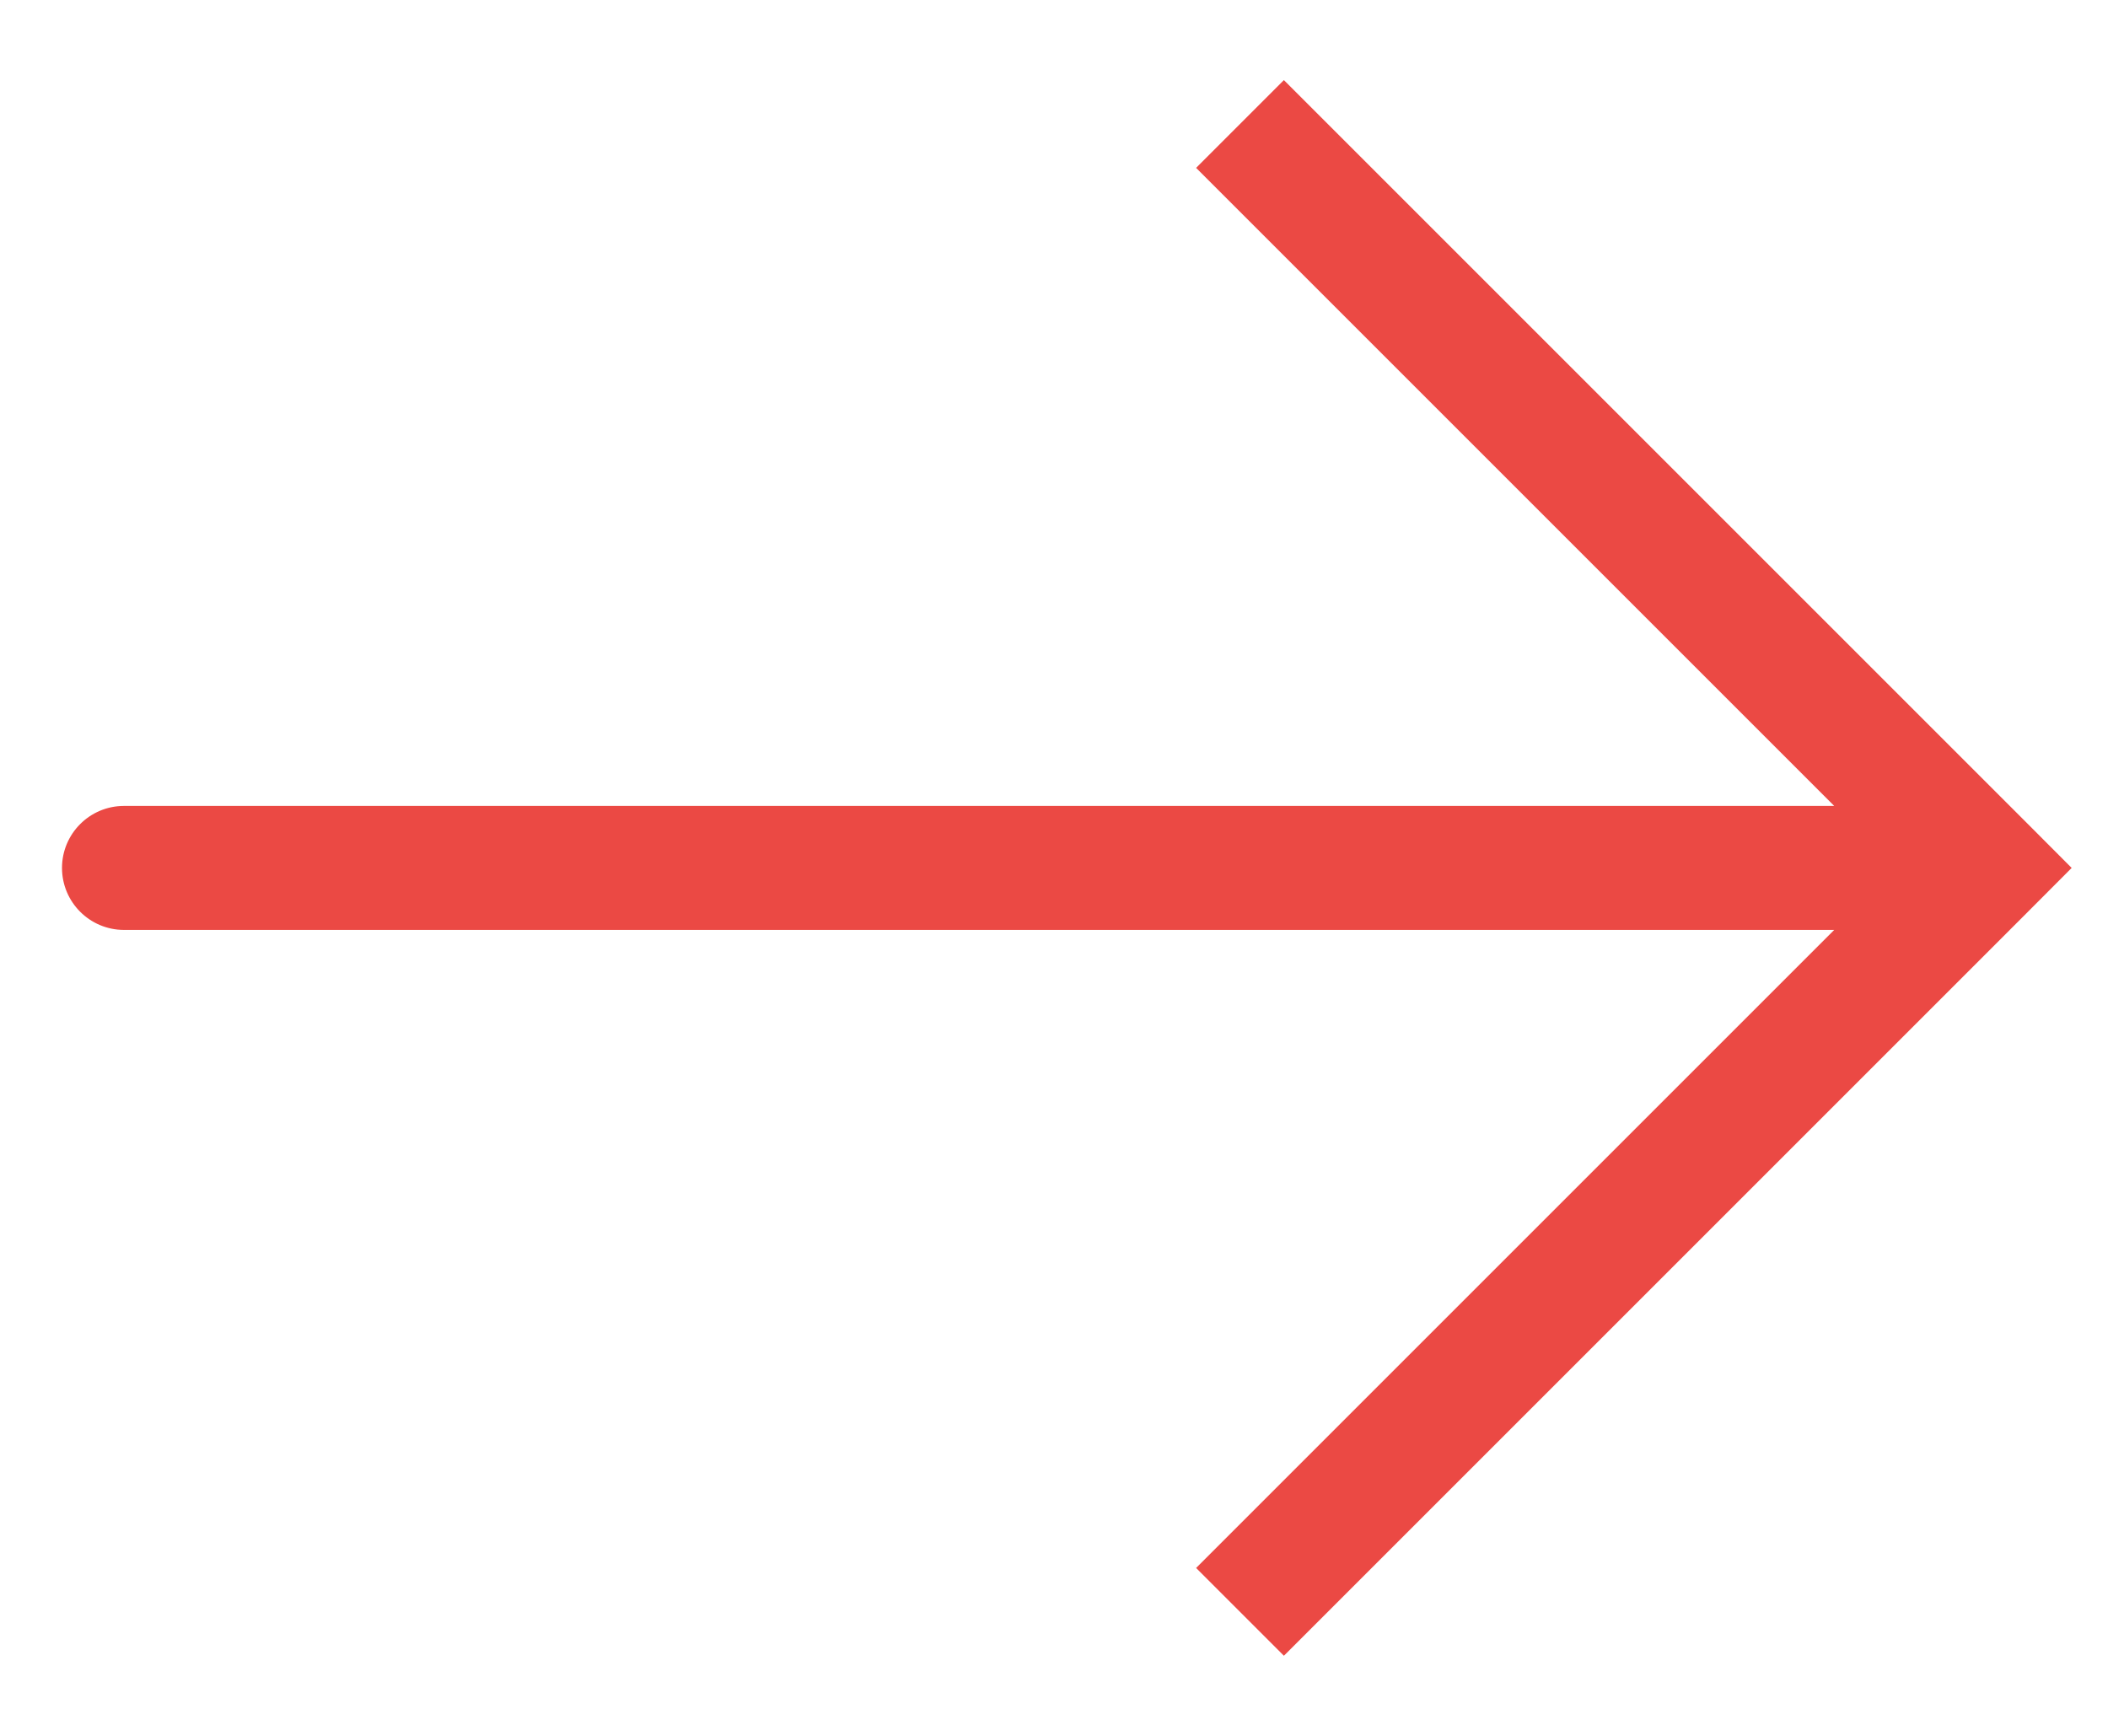
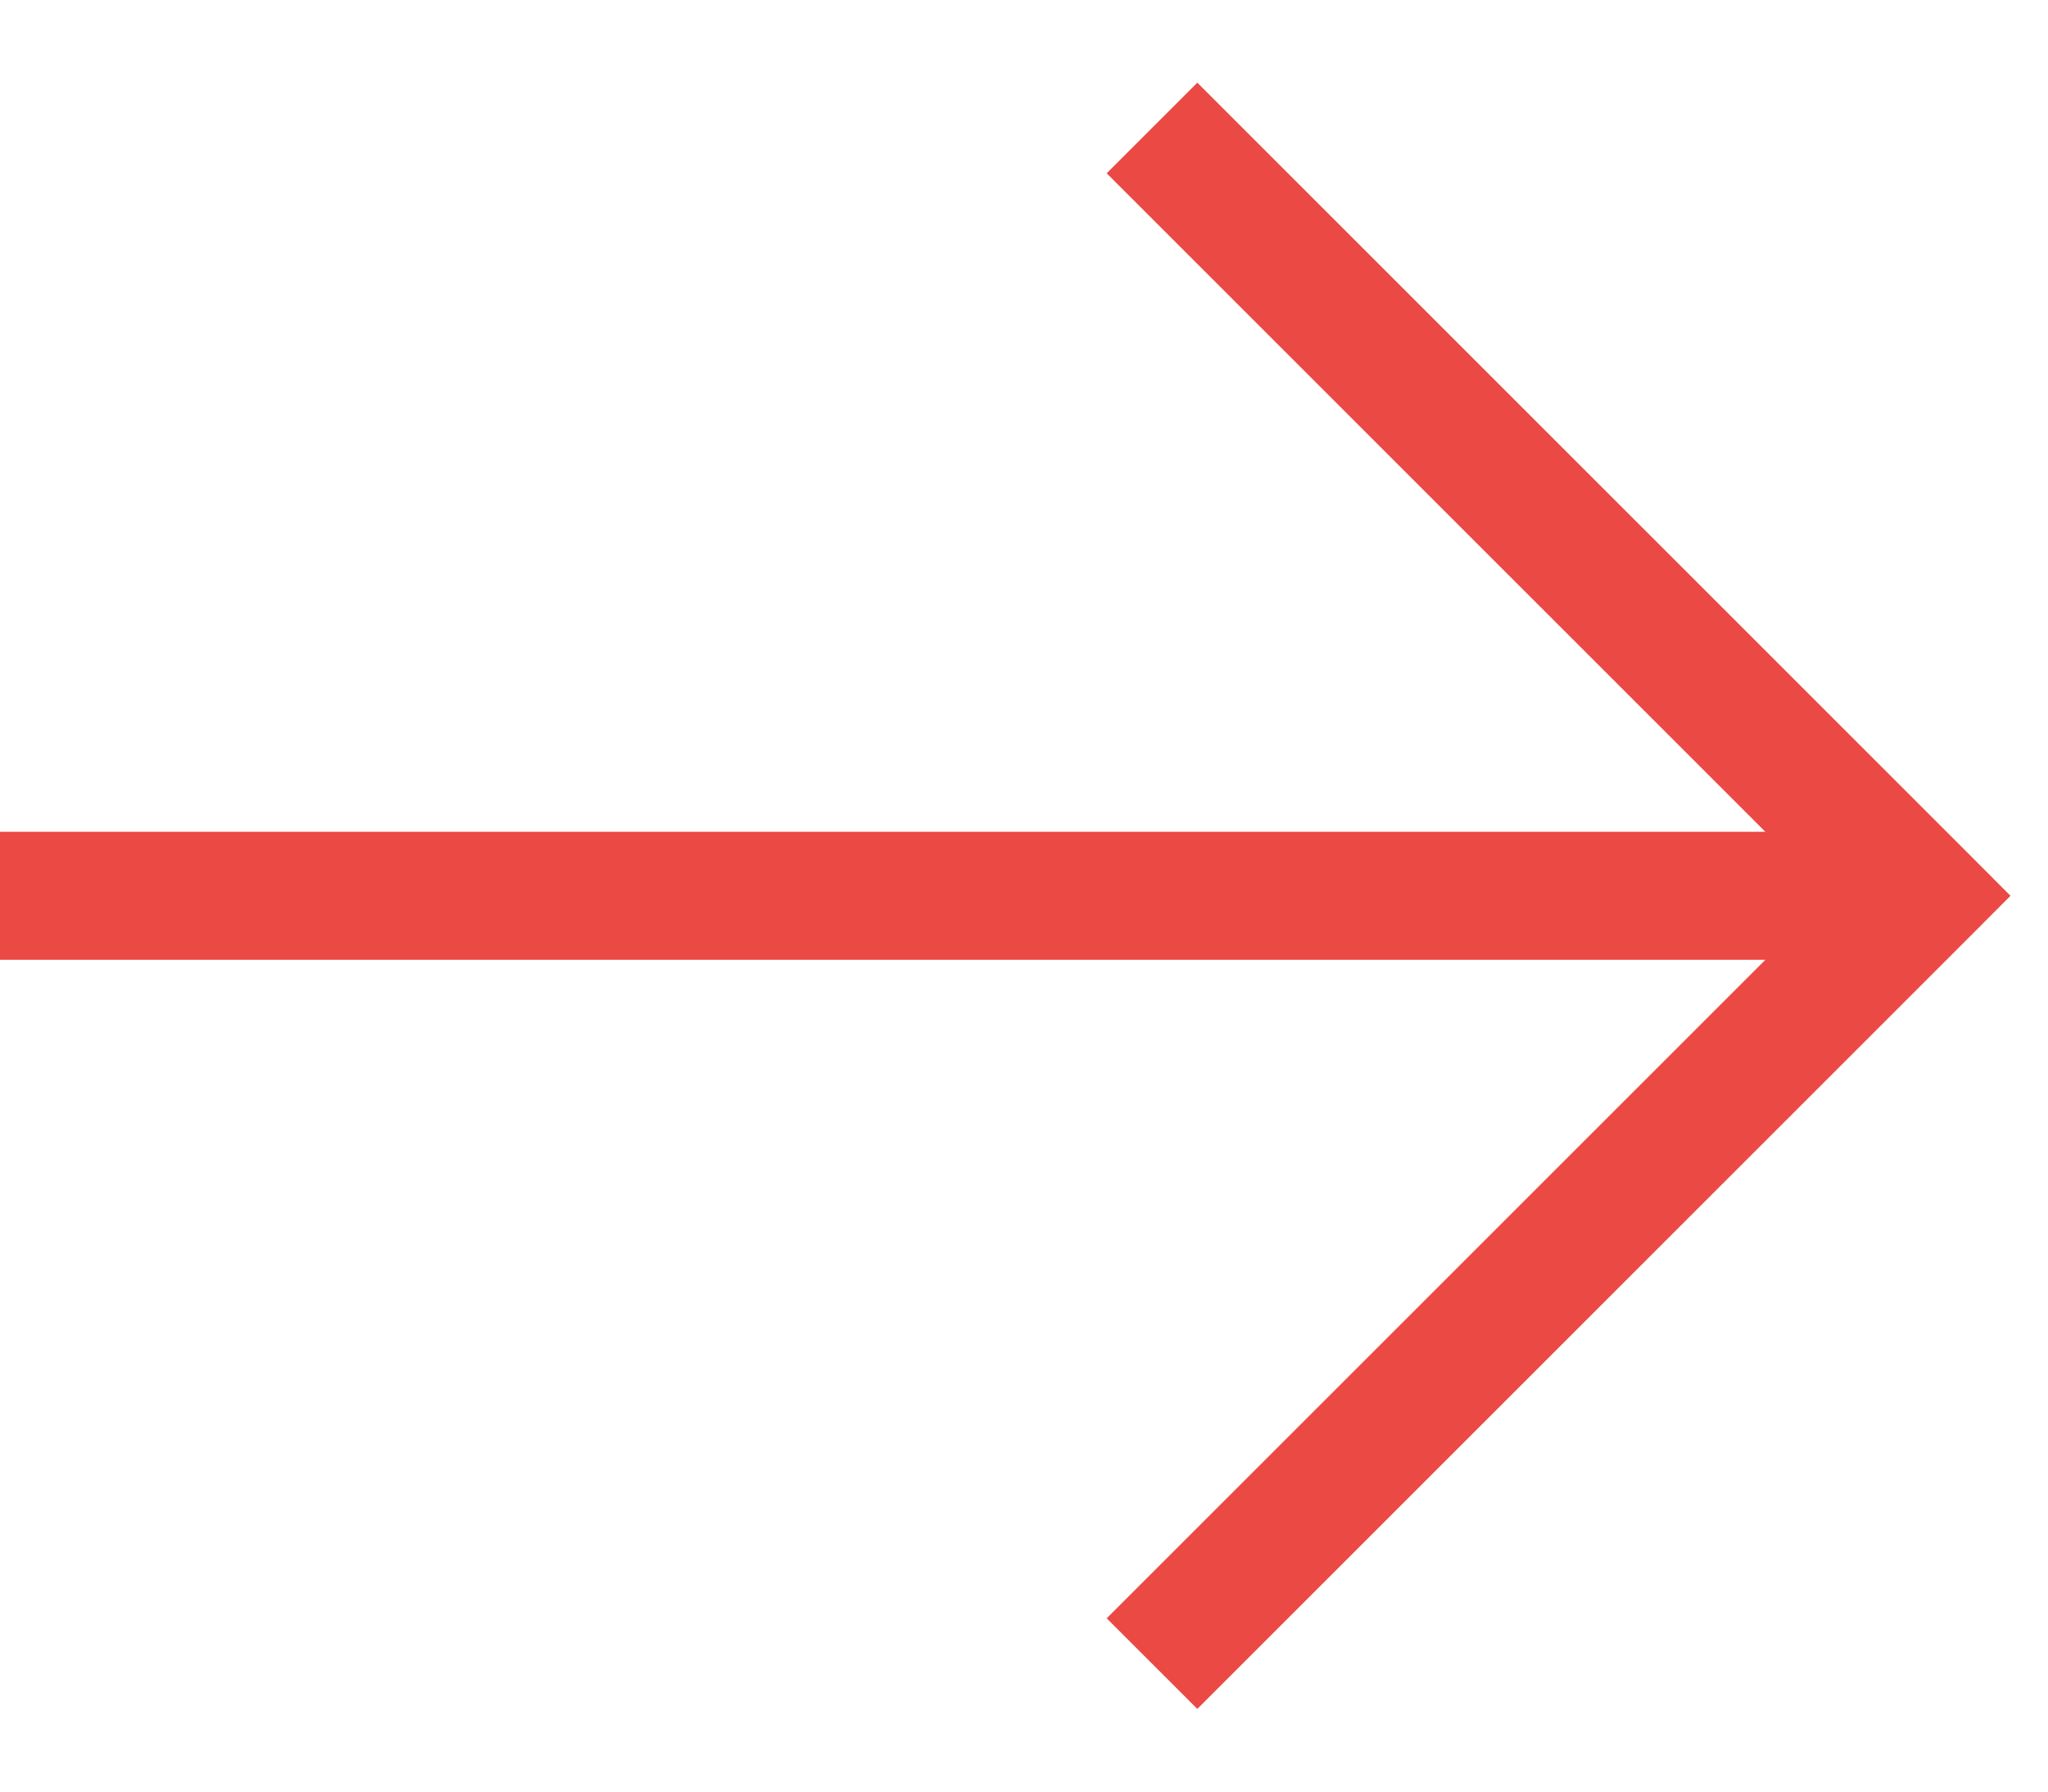
- <svg xmlns="http://www.w3.org/2000/svg" width="17" height="14" viewBox="0 0 17 14" fill="none">
-   <path d="M16 7L16.354 6.646L16.707 7L16.354 7.354L16 7ZM1 7.5C0.724 7.5 0.5 7.276 0.5 7C0.5 6.724 0.724 6.5 1 6.5V7.5ZM10.354 0.646L16.354 6.646L15.646 7.354L9.646 1.354L10.354 0.646ZM16.354 7.354L10.354 13.354L9.646 12.646L15.646 6.646L16.354 7.354ZM16 7.5H1V6.5H16V7.5Z" fill="#EB4944" />
+ <svg xmlns="http://www.w3.org/2000/svg" width="16" height="14" viewBox="0 0 16 14" fill="none">
+   <path d="M15 7L15.354 6.646L15.707 7L15.354 7.354L15 7ZM9.354 0.646L15.354 6.646L14.646 7.354L8.646 1.354L9.354 0.646ZM15.354 7.354L9.354 13.354L8.646 12.646L14.646 6.646L15.354 7.354ZM15 7.5H0V6.5H15V7.5Z" fill="#EB4944" />
</svg>
